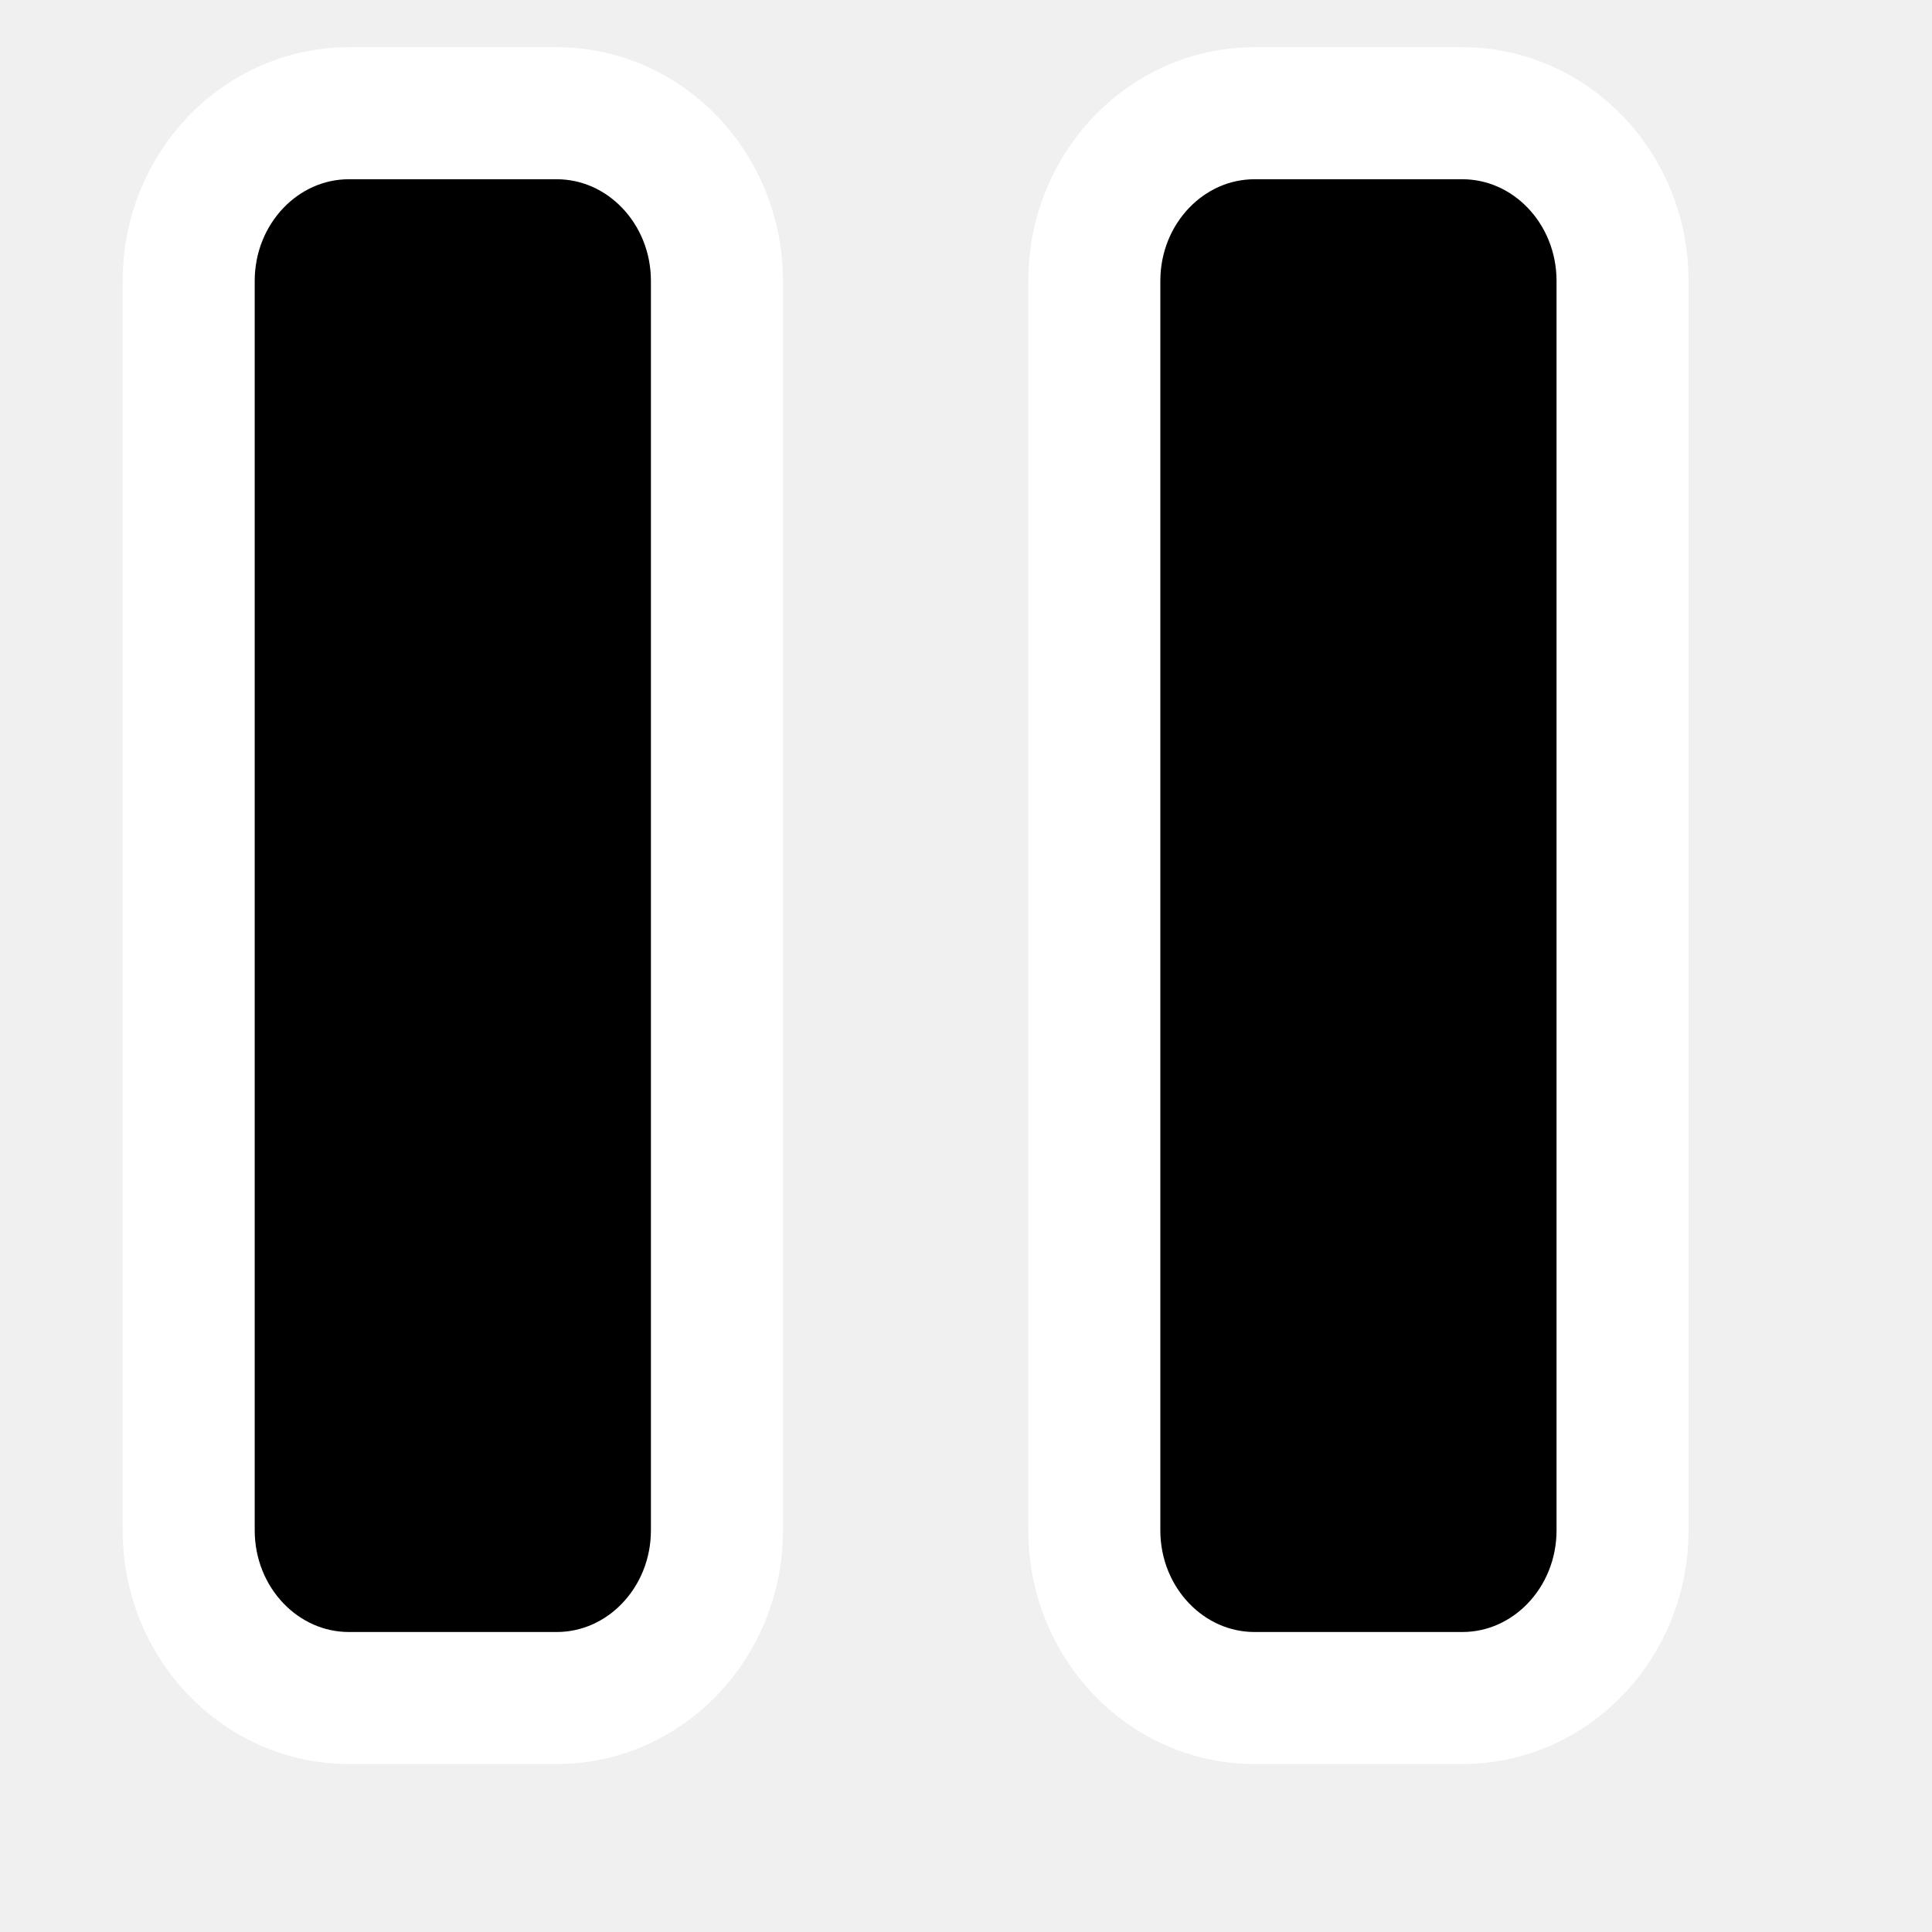
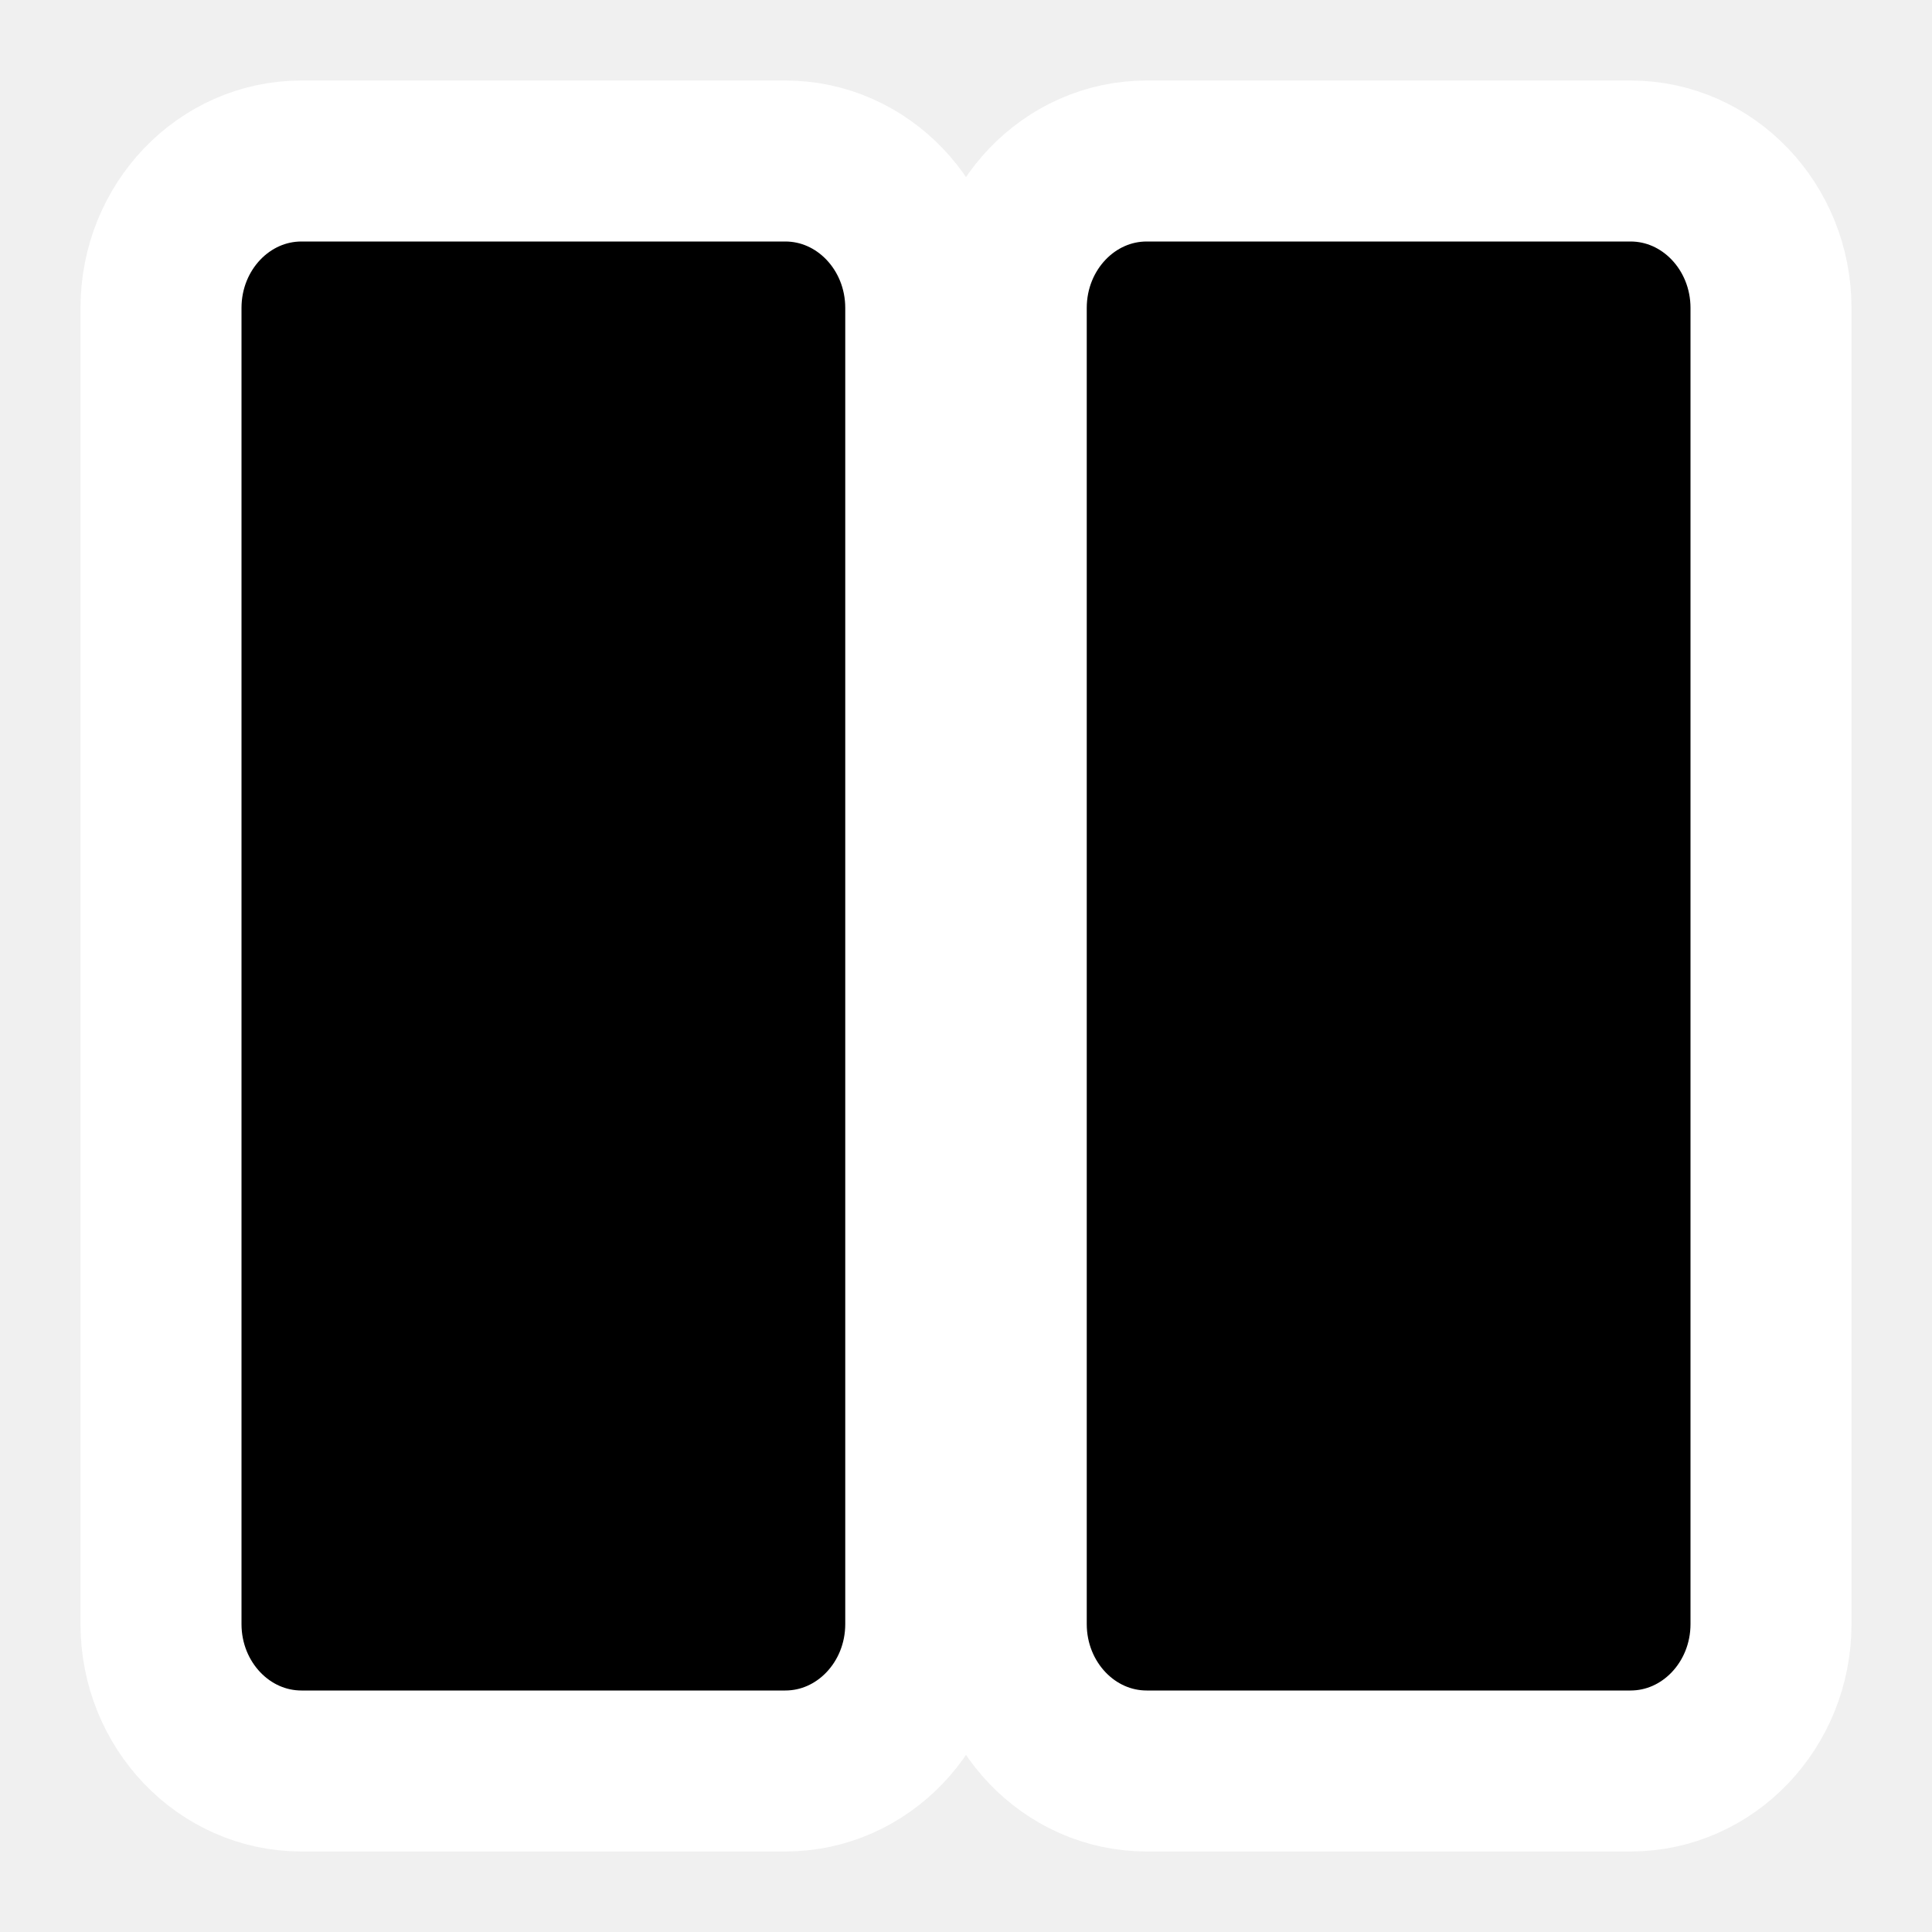
- <svg xmlns="http://www.w3.org/2000/svg" width="48pt" height="48pt" id="svg2">
+ <svg xmlns="http://www.w3.org/2000/svg" xmlns:xlink="http://www.w3.org/1999/xlink" width="48" height="48" id="svg2" version="1.0">
  <defs id="defs4" />
  <g id="layer1">
-     <rect style="fill:none;fill-opacity:1;fill-rule:nonzero;stroke:none;stroke-width:9.375;stroke-linecap:round;stroke-linejoin:round;stroke-miterlimit:4;stroke-dasharray:none;stroke-dashoffset:0;stroke-opacity:1;display:none" id="rect1306" width="48pt" height="48pt" x="0" y="0" />
-     <rect style="fill:#000000;fill-opacity:1;fill-rule:evenodd;stroke:#ffffff;stroke-width:4.375;stroke-linecap:butt;stroke-linejoin:miter;stroke-miterlimit:4;stroke-dasharray:none;stroke-opacity:1" id="rect8578" width="17.5" height="52.5" x="-23.75" y="3.75" rx="5.313" ry="5.558" transform="scale(-1,1)" />
-     <rect transform="scale(-1,1)" ry="5.558" rx="5.313" y="3.75" x="-53.75" height="52.5" width="17.5" id="rect9459" style="fill:#000000;fill-opacity:1;fill-rule:evenodd;stroke:#ffffff;stroke-width:4.375;stroke-linecap:butt;stroke-linejoin:miter;stroke-miterlimit:4;stroke-dasharray:none;stroke-opacity:1" />
+     <rect style="fill:none;fill-opacity:1;fill-rule:nonzero;stroke:none;stroke-width:9.375;stroke-linecap:round;stroke-linejoin:round;stroke-miterlimit:4;stroke-dasharray:none;stroke-dashoffset:0;stroke-opacity:1;display:none" id="rect1306" width="48" height="48" x="0" y="0" />
+     <rect style="fill:#000000;fill-opacity:1;fill-rule:evenodd;stroke:#ffffff;stroke-width:4;stroke-linecap:butt;stroke-linejoin:miter;stroke-miterlimit:4;stroke-dasharray:none;stroke-opacity:1" id="rect8578" width="19" height="40" x="-23" y="4" rx="3.491" ry="3.652" transform="scale(-1,1)" />
+     <use x="0" y="0" xlink:href="#rect8578" id="use3134" transform="matrix(-1,0,0,1,48,0)" width="48" height="48" />
  </g>
</svg>
